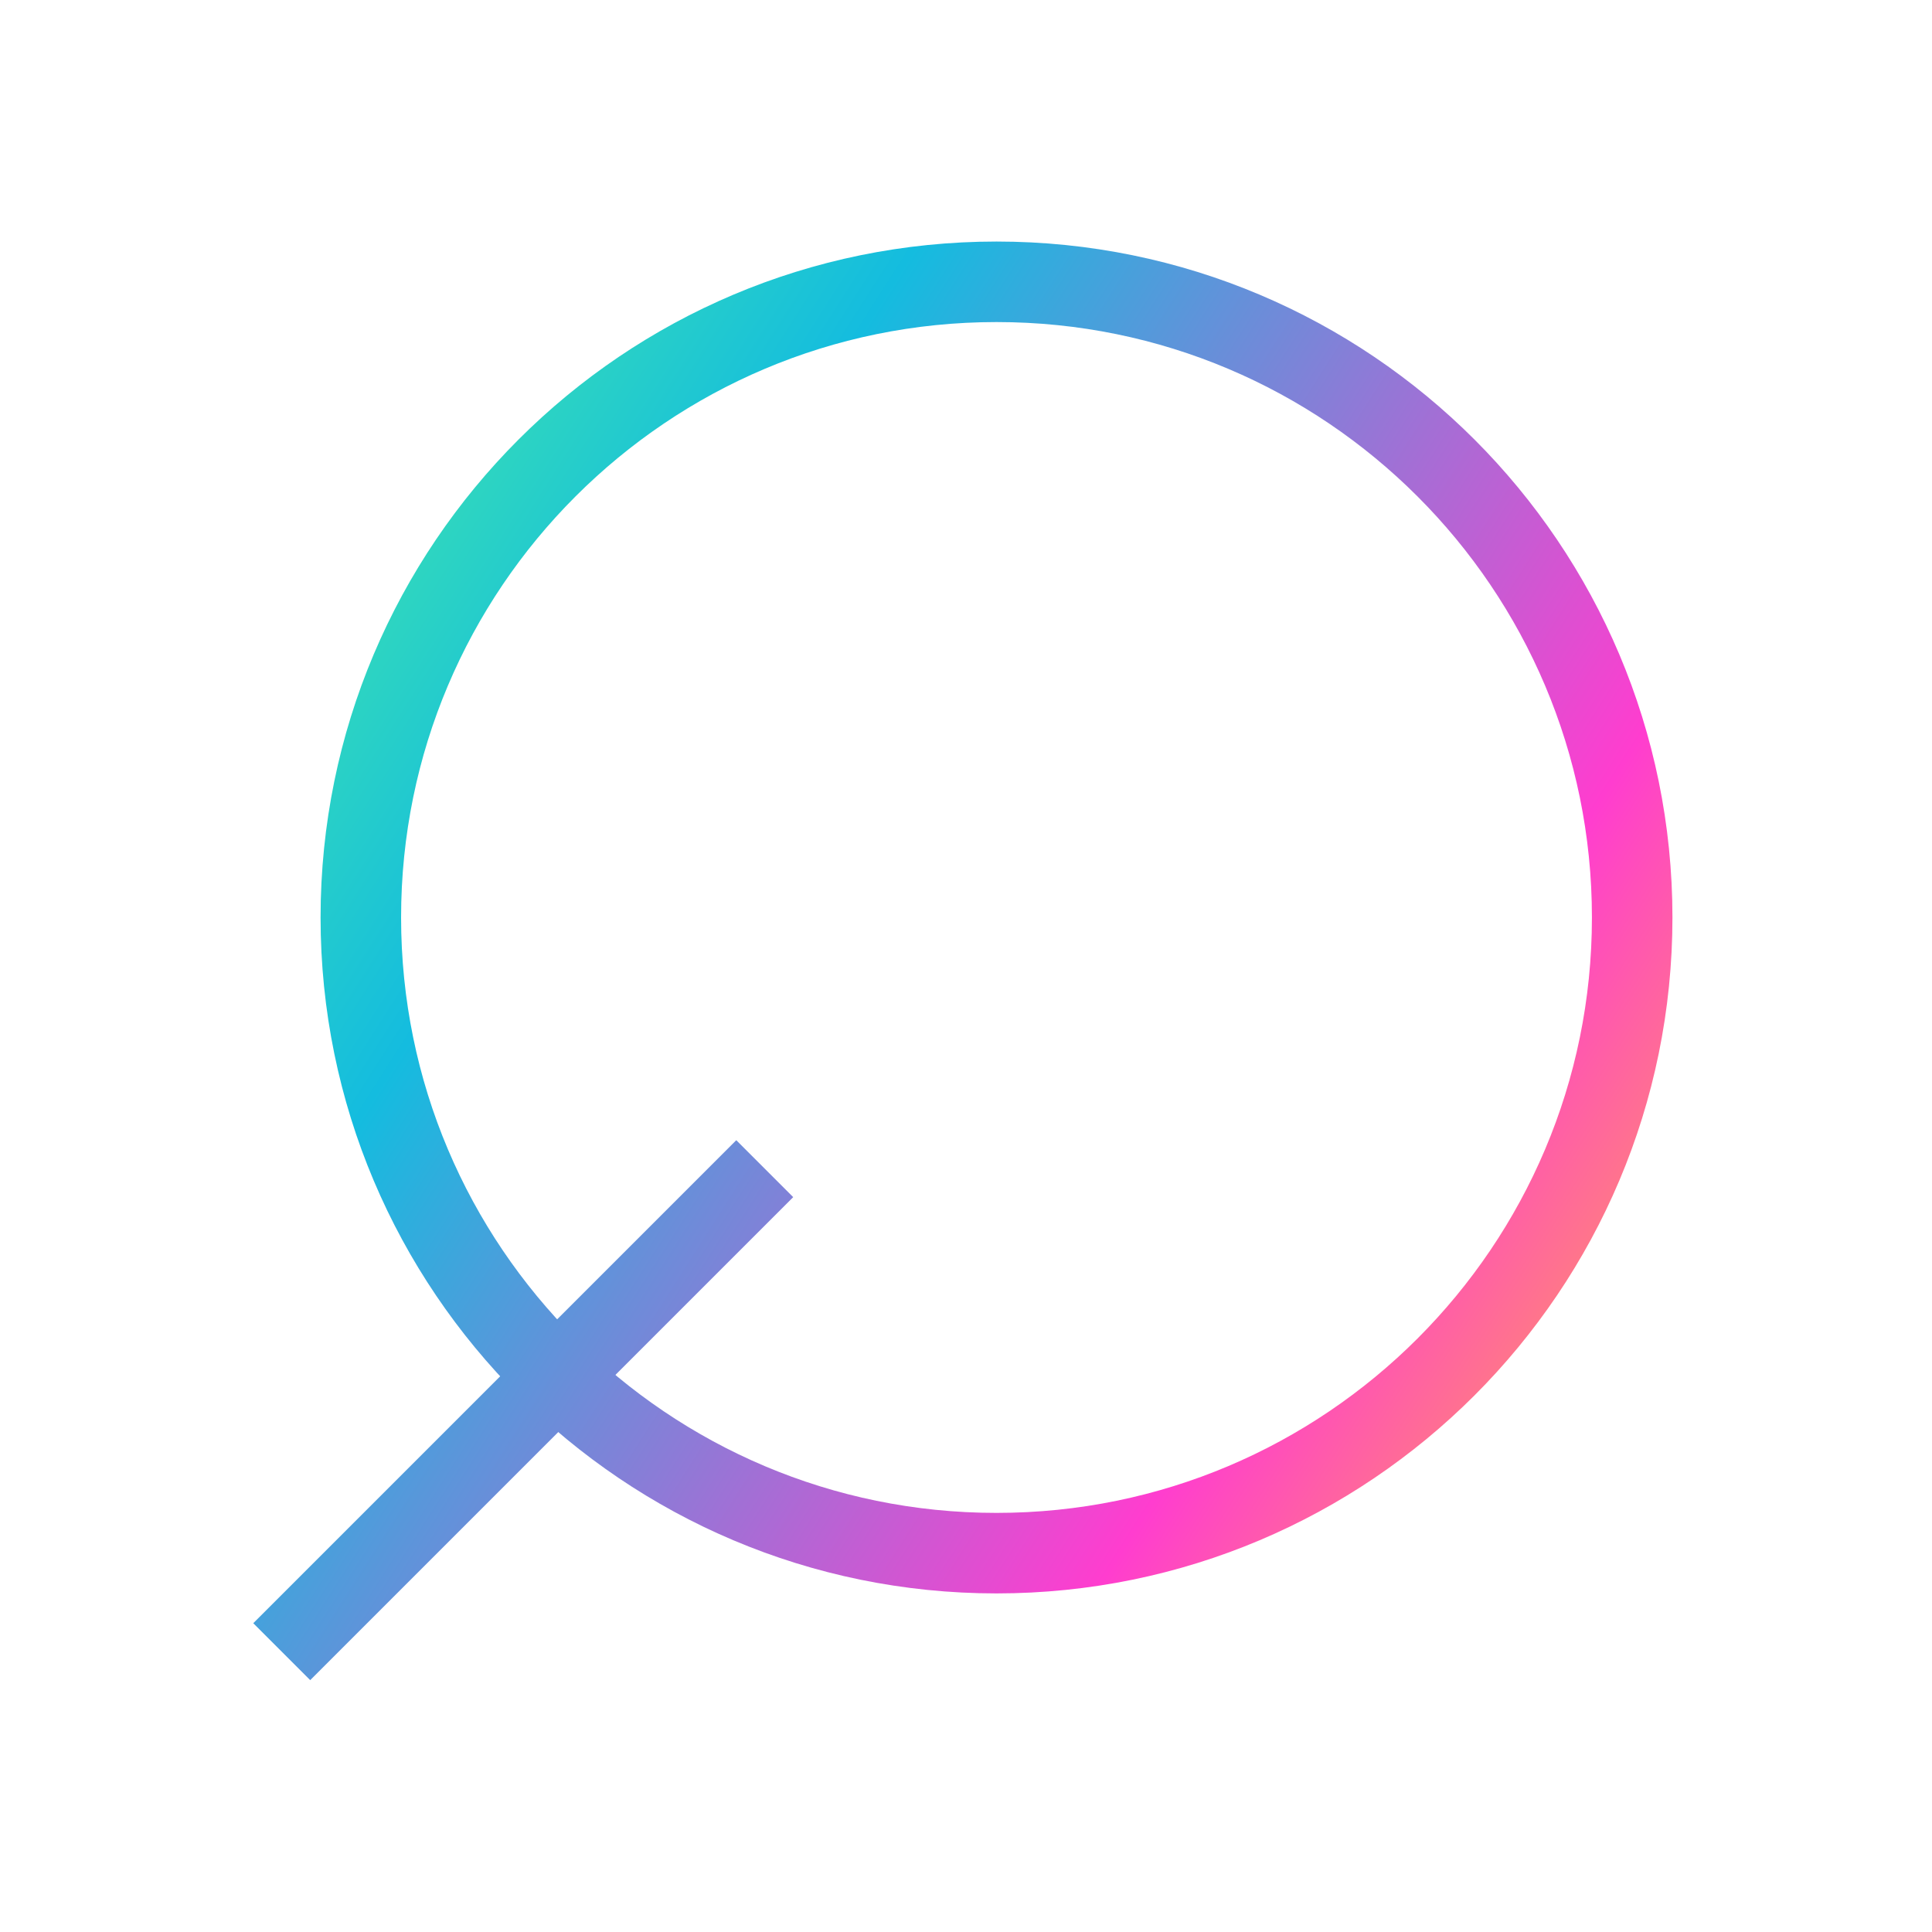
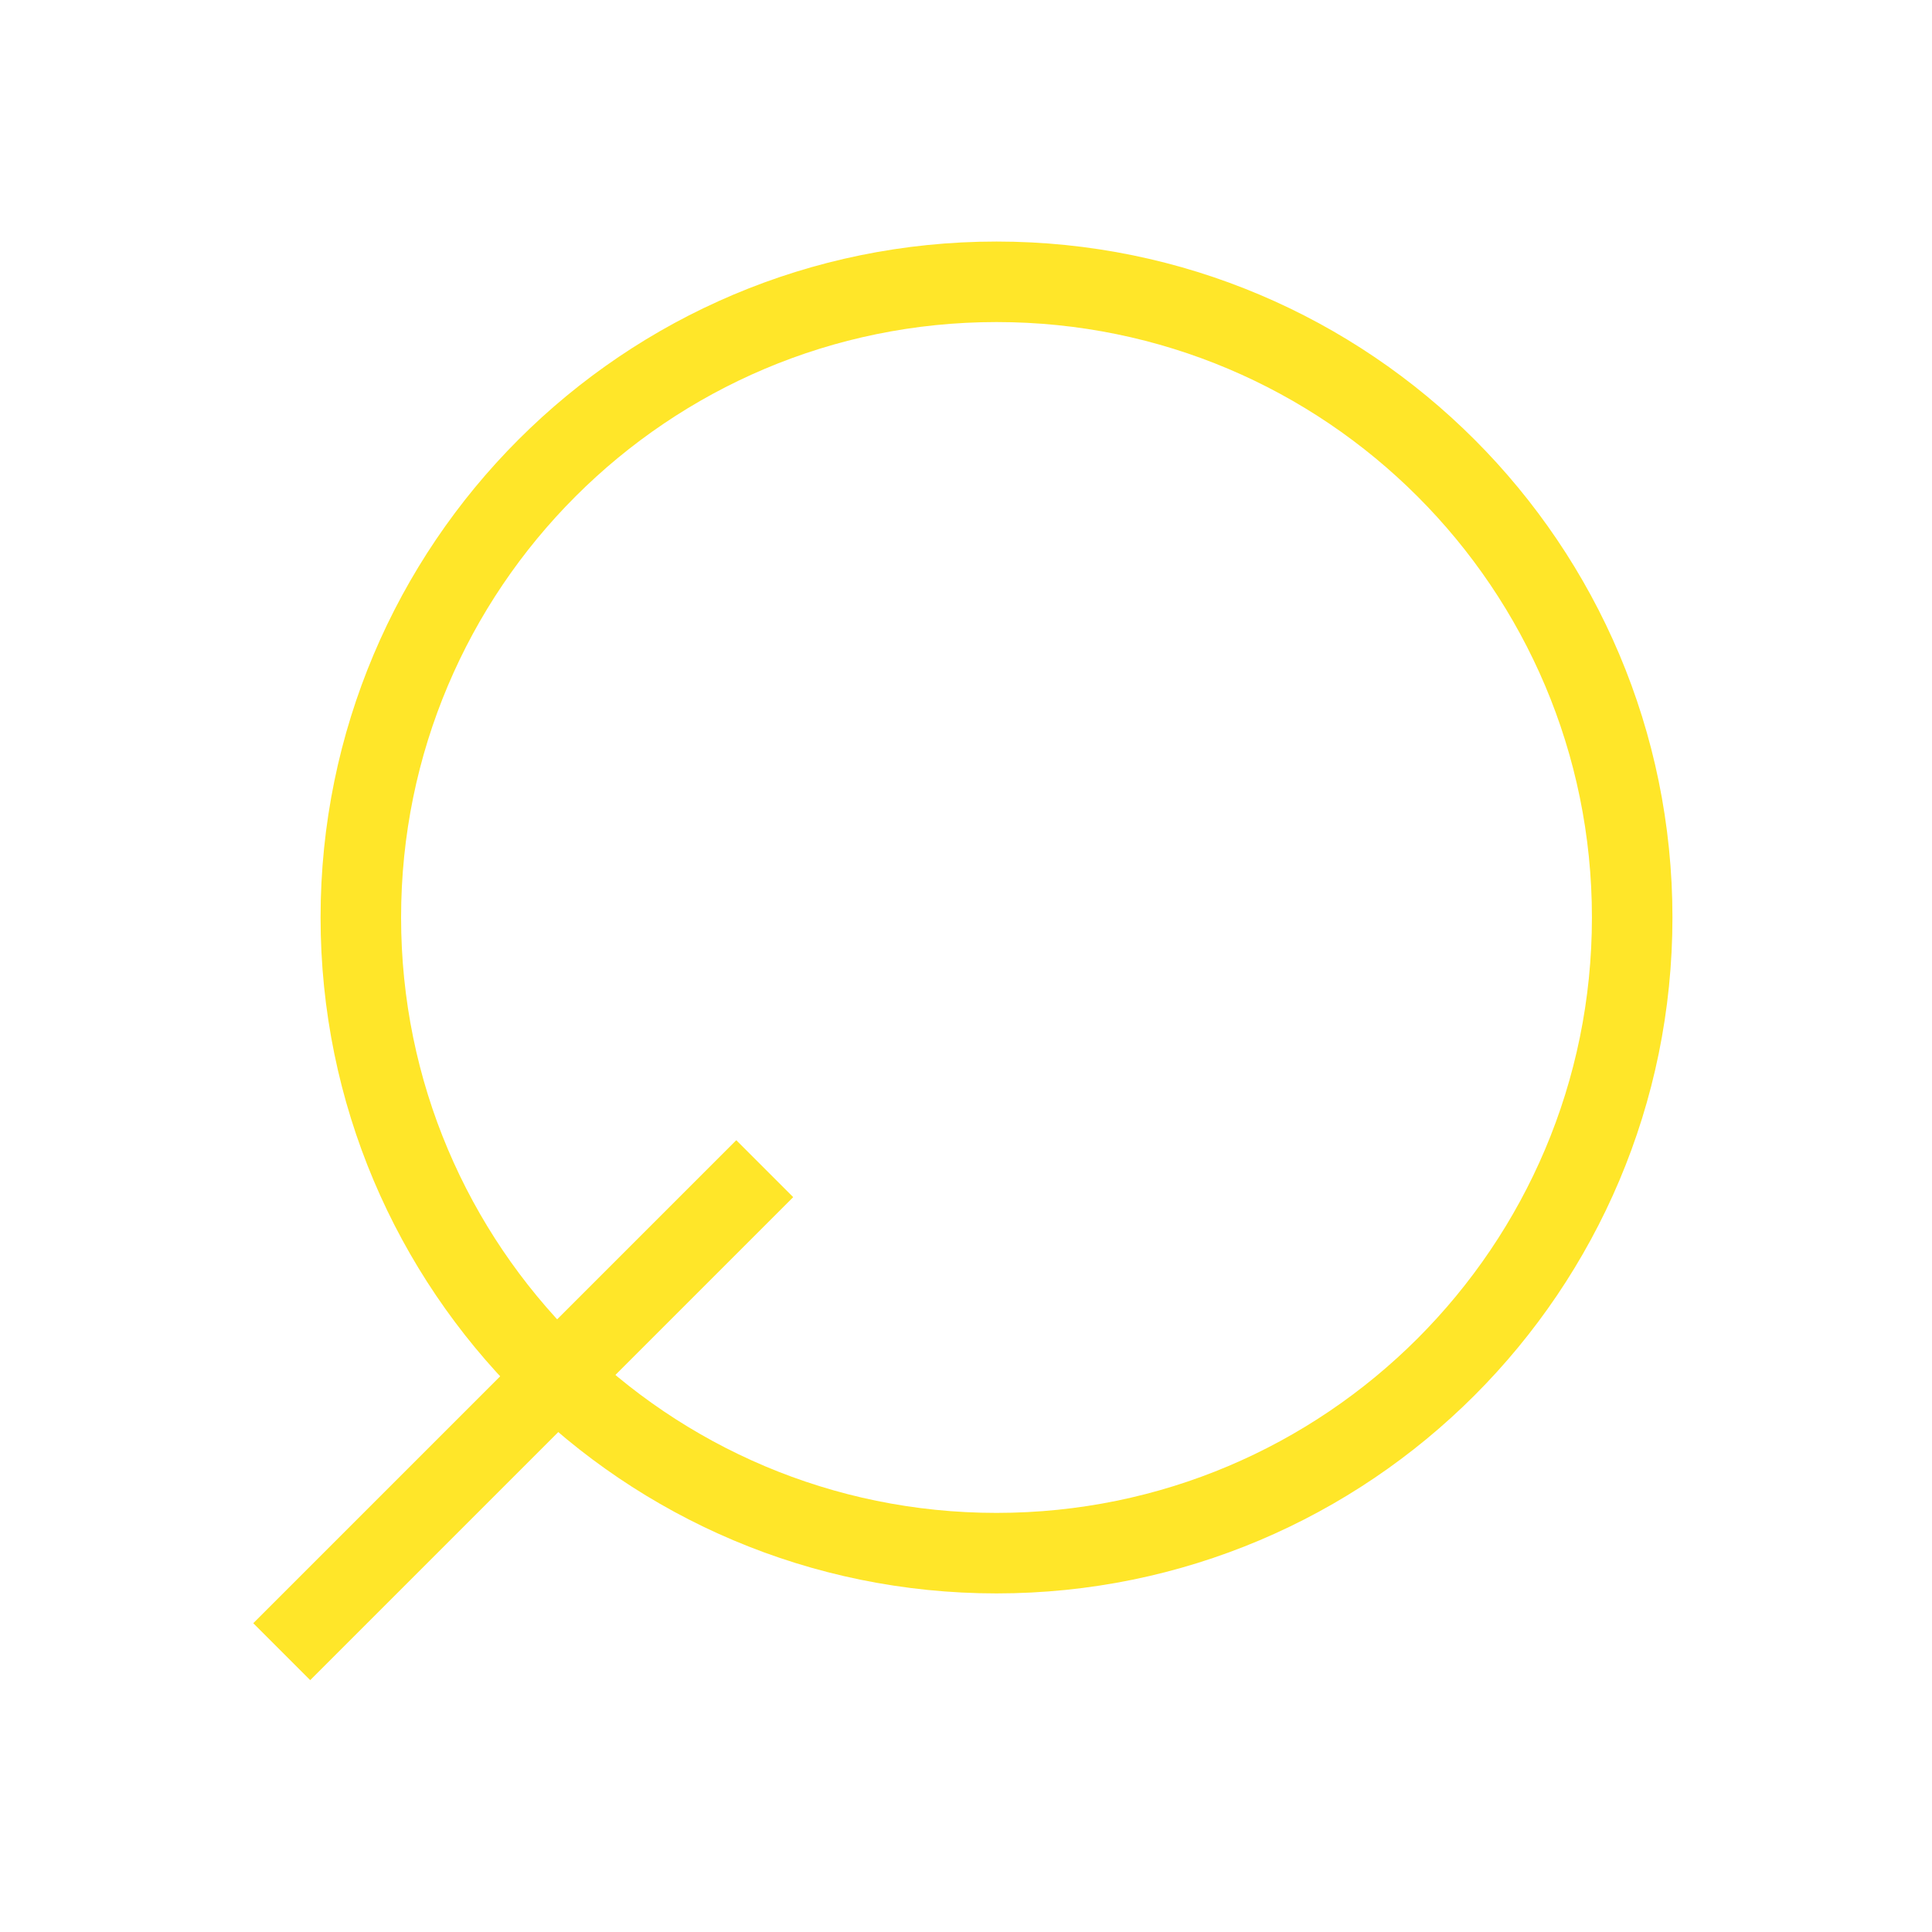
<svg xmlns="http://www.w3.org/2000/svg" width="40" height="40" viewBox="0 0 40 40" fill="none">
  <mask id="mask0_54_3090" style="mask-type:alpha" maskUnits="userSpaceOnUse" x="0" y="0" width="40" height="40">
    <circle cx="20.632" cy="18.995" r="13.161" transform="rotate(-180 20.6318 18.9952)" stroke="#F1F1F1" stroke-width="1.667" />
    <path d="M15.833 24.196L5.833 34.196" stroke="#F1F1F1" stroke-width="1.667" />
  </mask>
  <g mask="url(#mask0_54_3090)">
    <rect width="40" height="40.004" fill="url(#paint0_linear_54_3090)" />
  </g>
  <defs>
    <linearGradient id="paint0_linear_54_3090" x1="40" y1="40.004" x2="-6.569" y2="10.299" gradientUnits="userSpaceOnUse">
-       <stop offset="0.073" stop-color="#FFE702" />
-       <stop offset="0.333" stop-color="#FF3DCF" />
-       <stop offset="0.661" stop-color="#14BCDF" />
-       <stop offset="0.854" stop-color="#49F0A1" />
-       <stop offset="1" stop-color="#49E34B" />
+       <stop offset="0.073" stop-color="#FFE629" />
+       <stop offset="0.333" stop-color="#FFE629" />
+       <stop offset="0.661" stop-color="#FFE629" />
+       <stop offset="0.854" stop-color="#FFE629" />
+       <stop offset="1" stop-color="#FFE629" />
    </linearGradient>
  </defs>
</svg>
